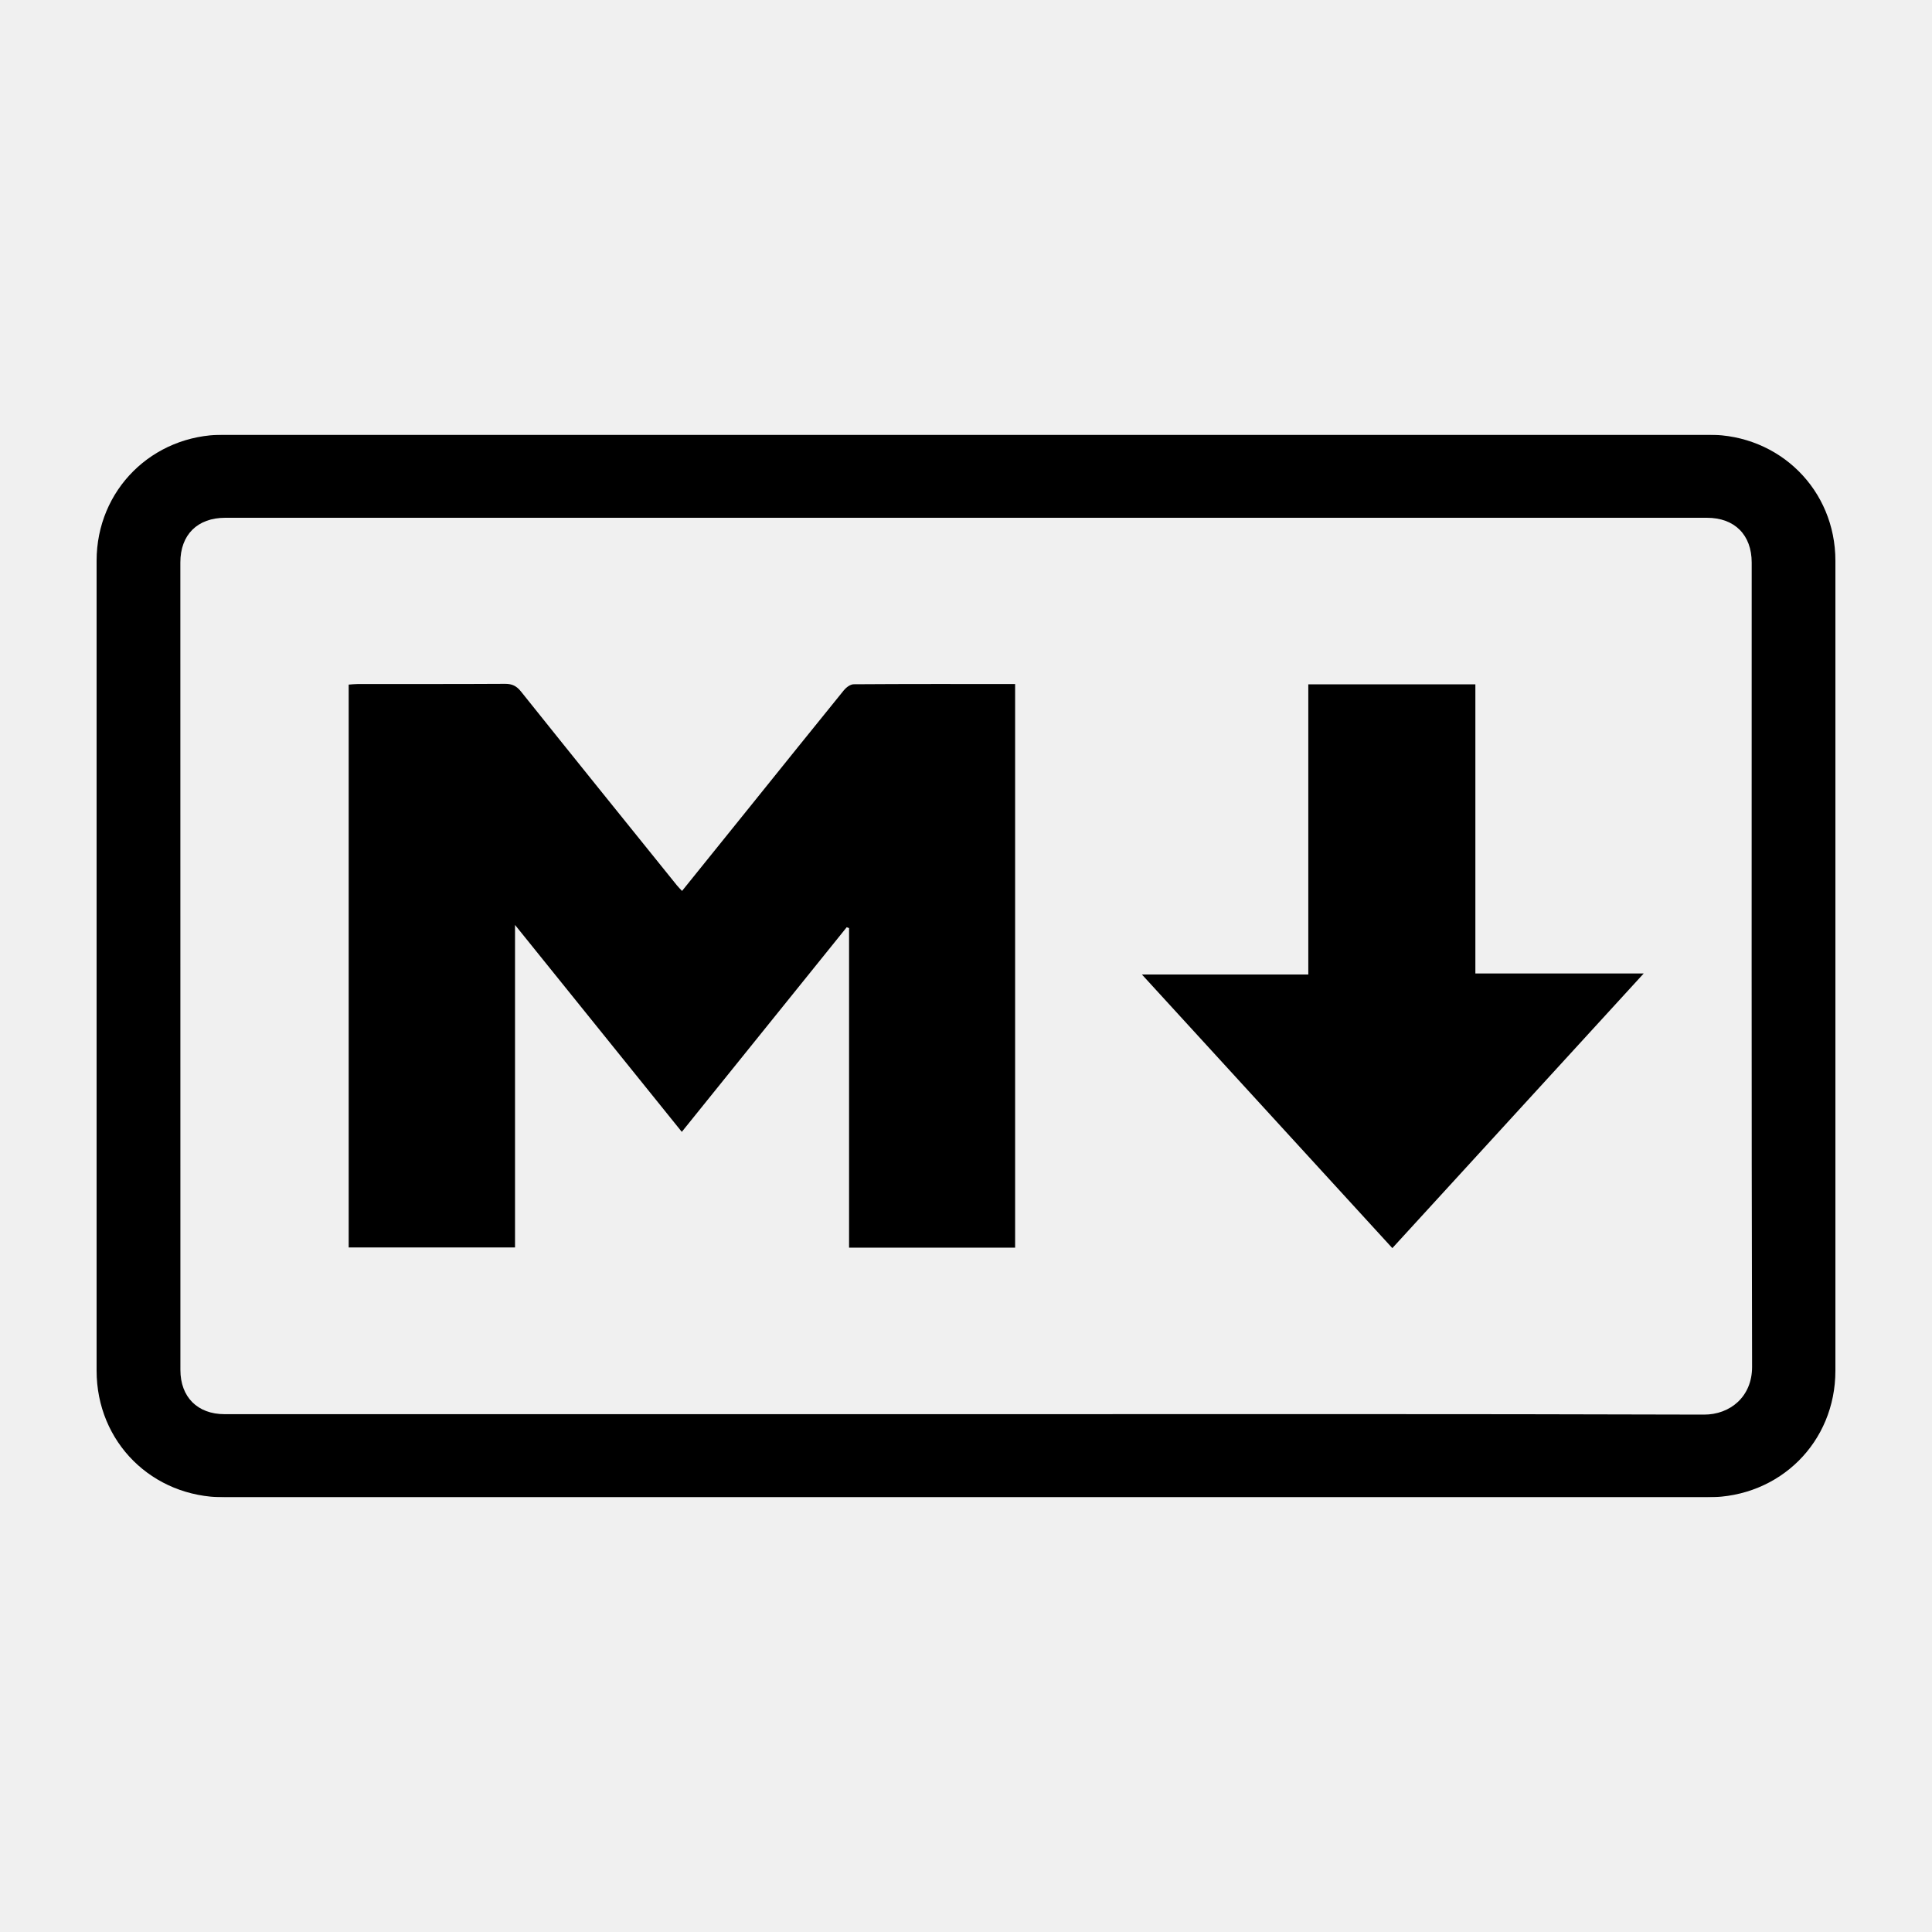
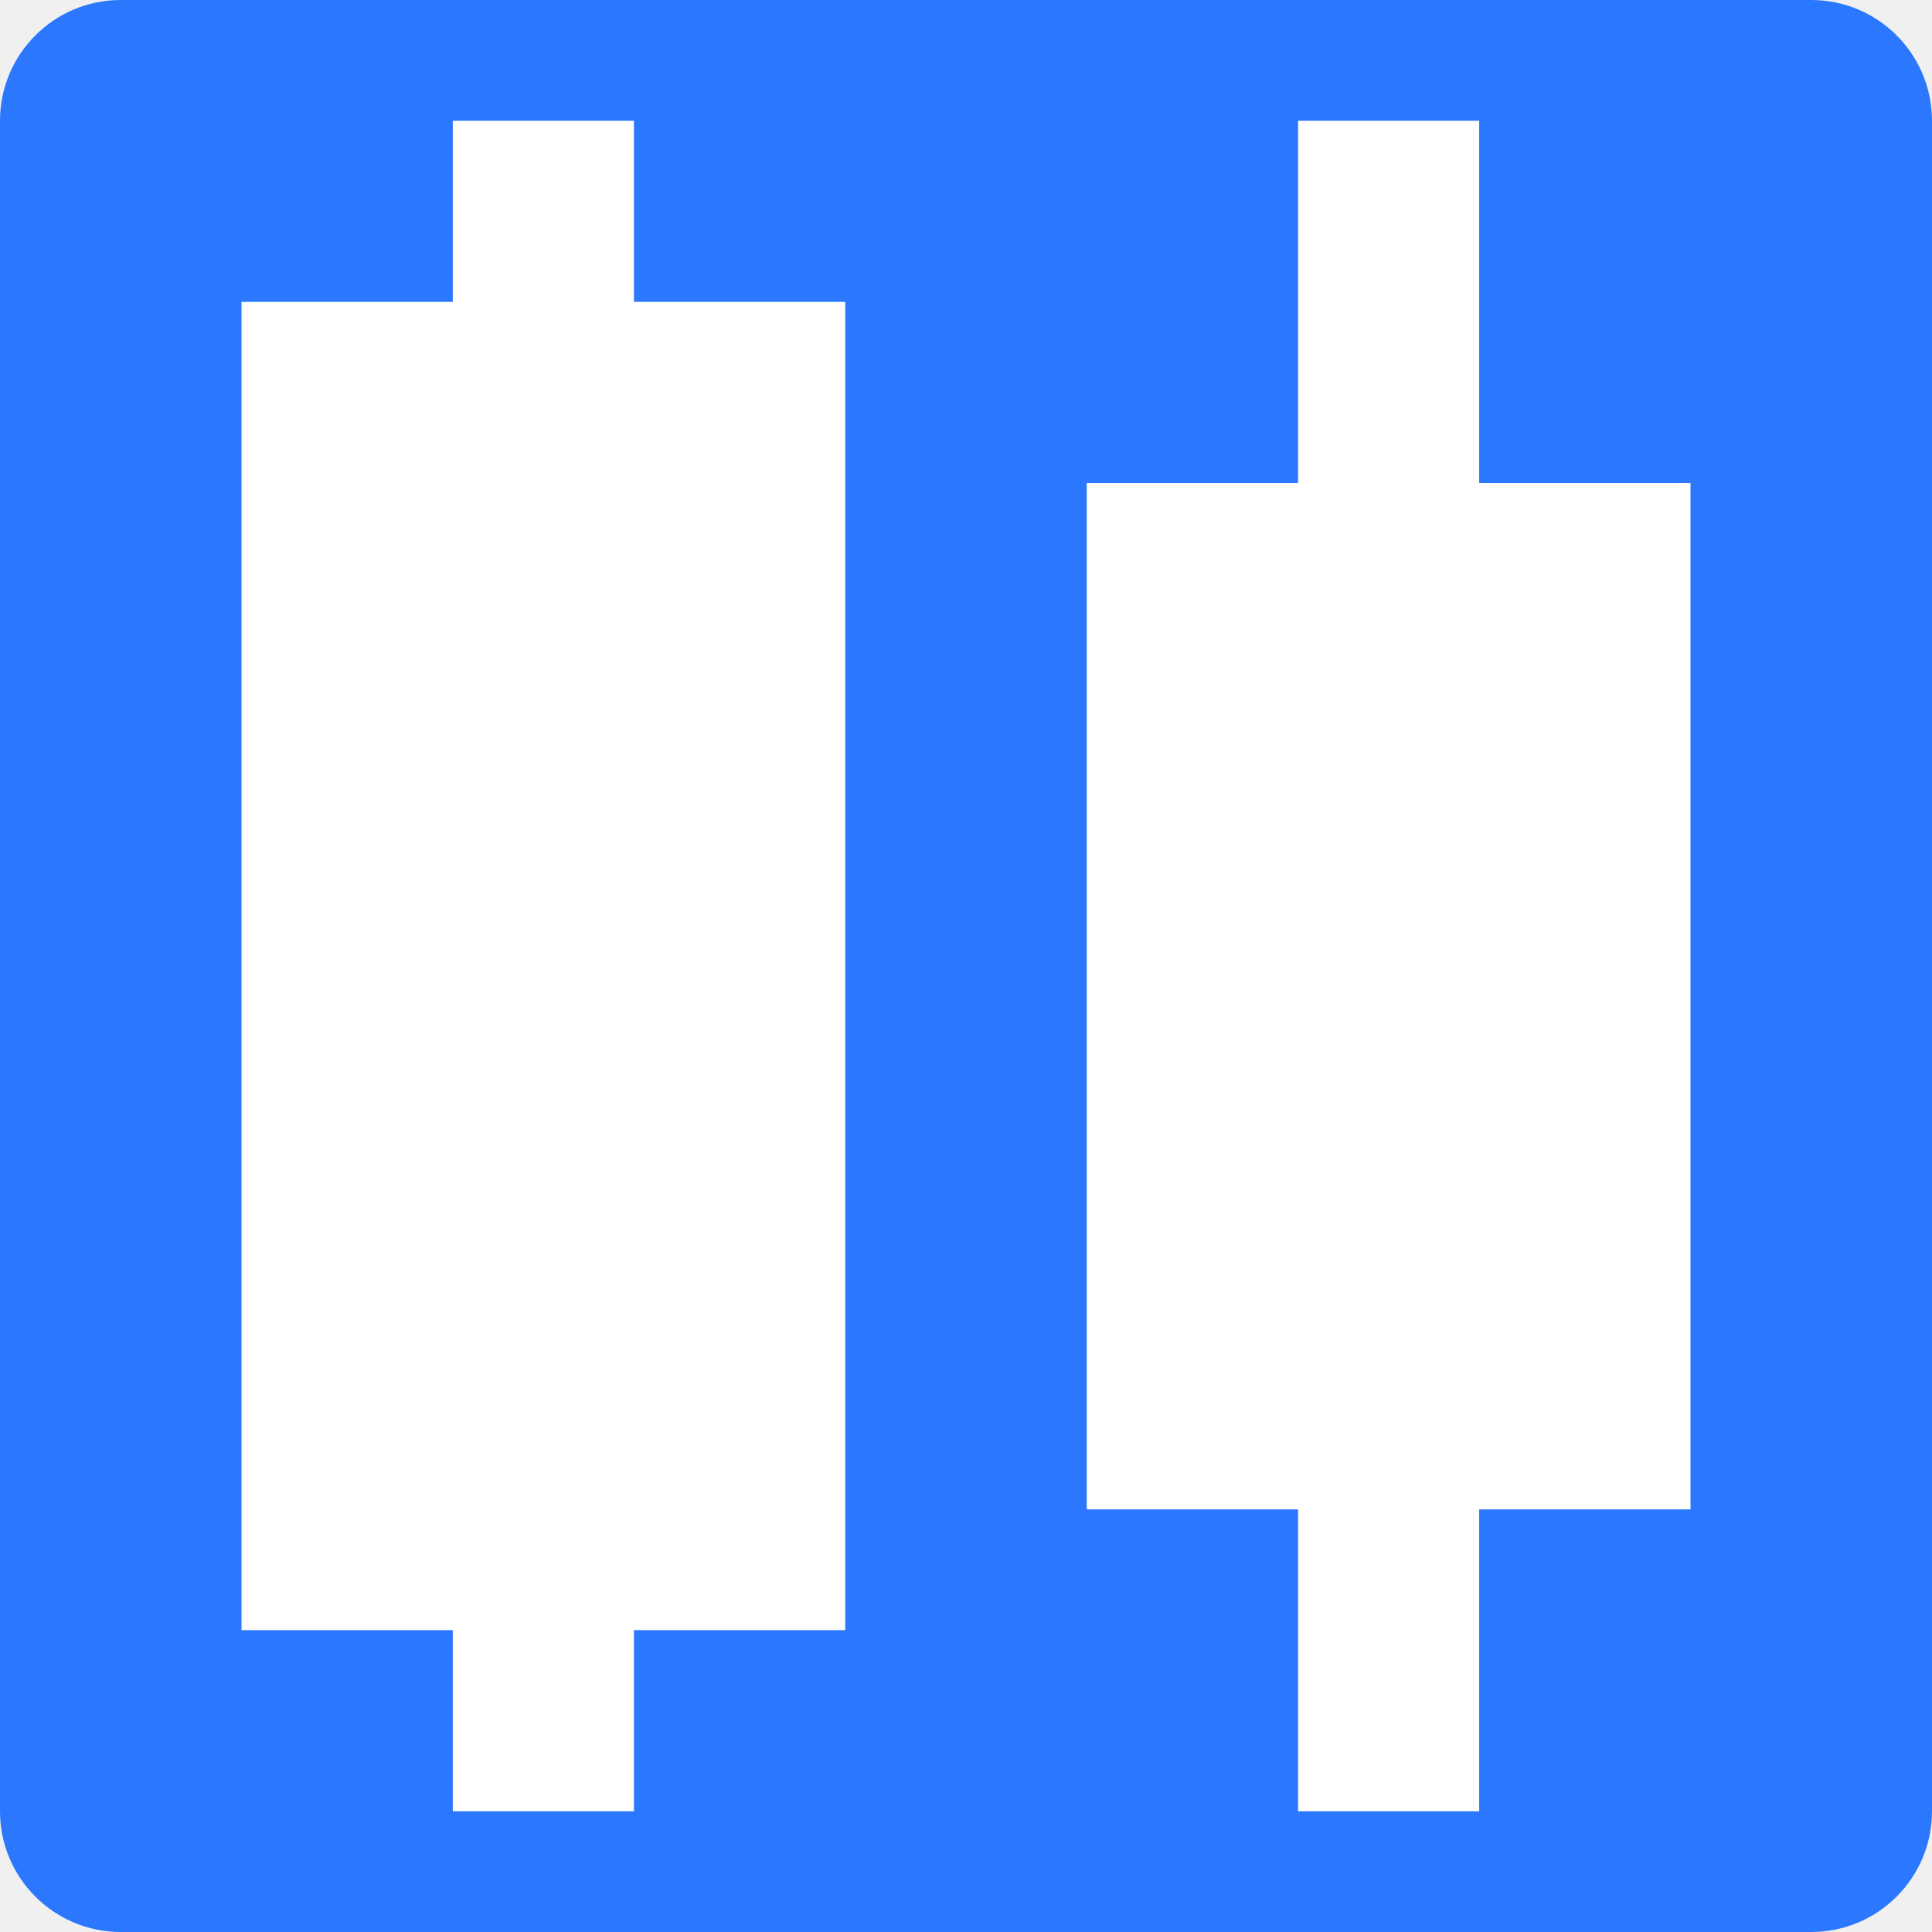
- <svg xmlns="http://www.w3.org/2000/svg" xmlns:xlink="http://www.w3.org/1999/xlink" width="40" height="40" viewBox="0 0 40 40">
-   <defs>
-     <polygon id="markdownsupport-a" points="0 0 36 0 36 22 0 22" />
-   </defs>
-   <g fill="none" fill-rule="evenodd" transform="translate(2 9)">
-     <mask id="markdownsupport-b" fill="#fff">
-       <use xlink:href="#markdownsupport-a" />
-     </mask>
-     <path fill="#000" d="M17.975,20.279 C23.076,20.279 28.176,20.272 33.277,20.288 C33.819,20.29 34.277,19.918 34.275,19.297 C34.261,13.747 34.267,8.197 34.267,2.648 C34.267,2.074 33.914,1.72 33.339,1.72 C23.115,1.72 12.89,1.72 2.665,1.72 C2.087,1.72 1.734,2.072 1.734,2.645 C1.734,8.217 1.734,13.791 1.735,19.363 C1.735,19.925 2.09,20.279 2.65,20.279 L17.975,20.279 Z M17.989,22 L2.637,22 C1.149,22 -0,20.857 -0,19.377 L-0,2.61 C-0,1.145 1.152,0 2.625,0 L33.375,0 C34.848,0 36,1.145 36,2.61 L36,19.378 C36,20.857 34.851,22 33.363,22 L17.989,22 Z" mask="url(#markdownsupport-b)" />
-     <path fill="#000" d="M19.017 16.831L15.579 16.831 15.579 10.215C15.563 10.209 15.546 10.203 15.53 10.198 14.398 11.602 13.266 13.007 12.116 14.434 10.973 13.016 9.84 11.611 8.663 10.15L8.663 16.827 5.219 16.827 5.219 5.174C5.277 5.17 5.344 5.162 5.411 5.162 6.426 5.161 7.442 5.164 8.457 5.158 8.606 5.157 8.696 5.204 8.788 5.319 9.86 6.66 10.939 7.996 12.016 9.332 12.045 9.368 12.079 9.4 12.121 9.446 12.598 8.854 13.071 8.269 13.542 7.683 14.185 6.885 14.827 6.084 15.473 5.289 15.521 5.23 15.607 5.167 15.676 5.167 16.785 5.159 17.893 5.162 19.017 5.162L19.017 16.831zM25.087 5.169L28.546 5.169 28.546 11.155 32.031 11.155C30.272 13.077 28.557 14.952 26.827 16.841 25.105 14.96 23.391 13.086 21.642 11.176L25.087 11.176 25.087 5.169z" />
+ <svg xmlns="http://www.w3.org/2000/svg" width="128px" height="128px" viewBox="0 0 128 128" version="1.1">
+   <g id="Page-1" stroke="none" stroke-width="1" fill="none" fill-rule="evenodd">
+     <g id="zenumllogo" transform="translate(-32, -80)">
+       <g id="Group" transform="translate(32, 80)">
+         <path d="M8,0 L120,0 C124.418,-8.11624501e-16 128,3.582 128,8 L128,120 C128,124.418 124.418,128 120,128 L8,128 C3.582,128 5.41083001e-16,124.418 0,120 L0,8 C-5.41083001e-16,3.582 3.582,8.11624501e-16 8,0 Z" id="Rectangle" fill="#2B78FF" />
+         <path d="M30,108 L16,108 L16,20 L30,20 L30,8 L42,8 L42,20 L56,20 L56,108 L42,108 L42,120 L30,120 L30,108 Z" id="Combined-Shape" fill="#FFFFFF" />
+         <path d="M86,100 L72,100 L72,32 L86,32 L86,8 L98,8 L98,32 L112,32 L112,100 L98,100 L98,120 L86,120 L86,100 Z" id="Combined-Shape" fill="#FFFFFF" />
+       </g>
+     </g>
  </g>
</svg>
